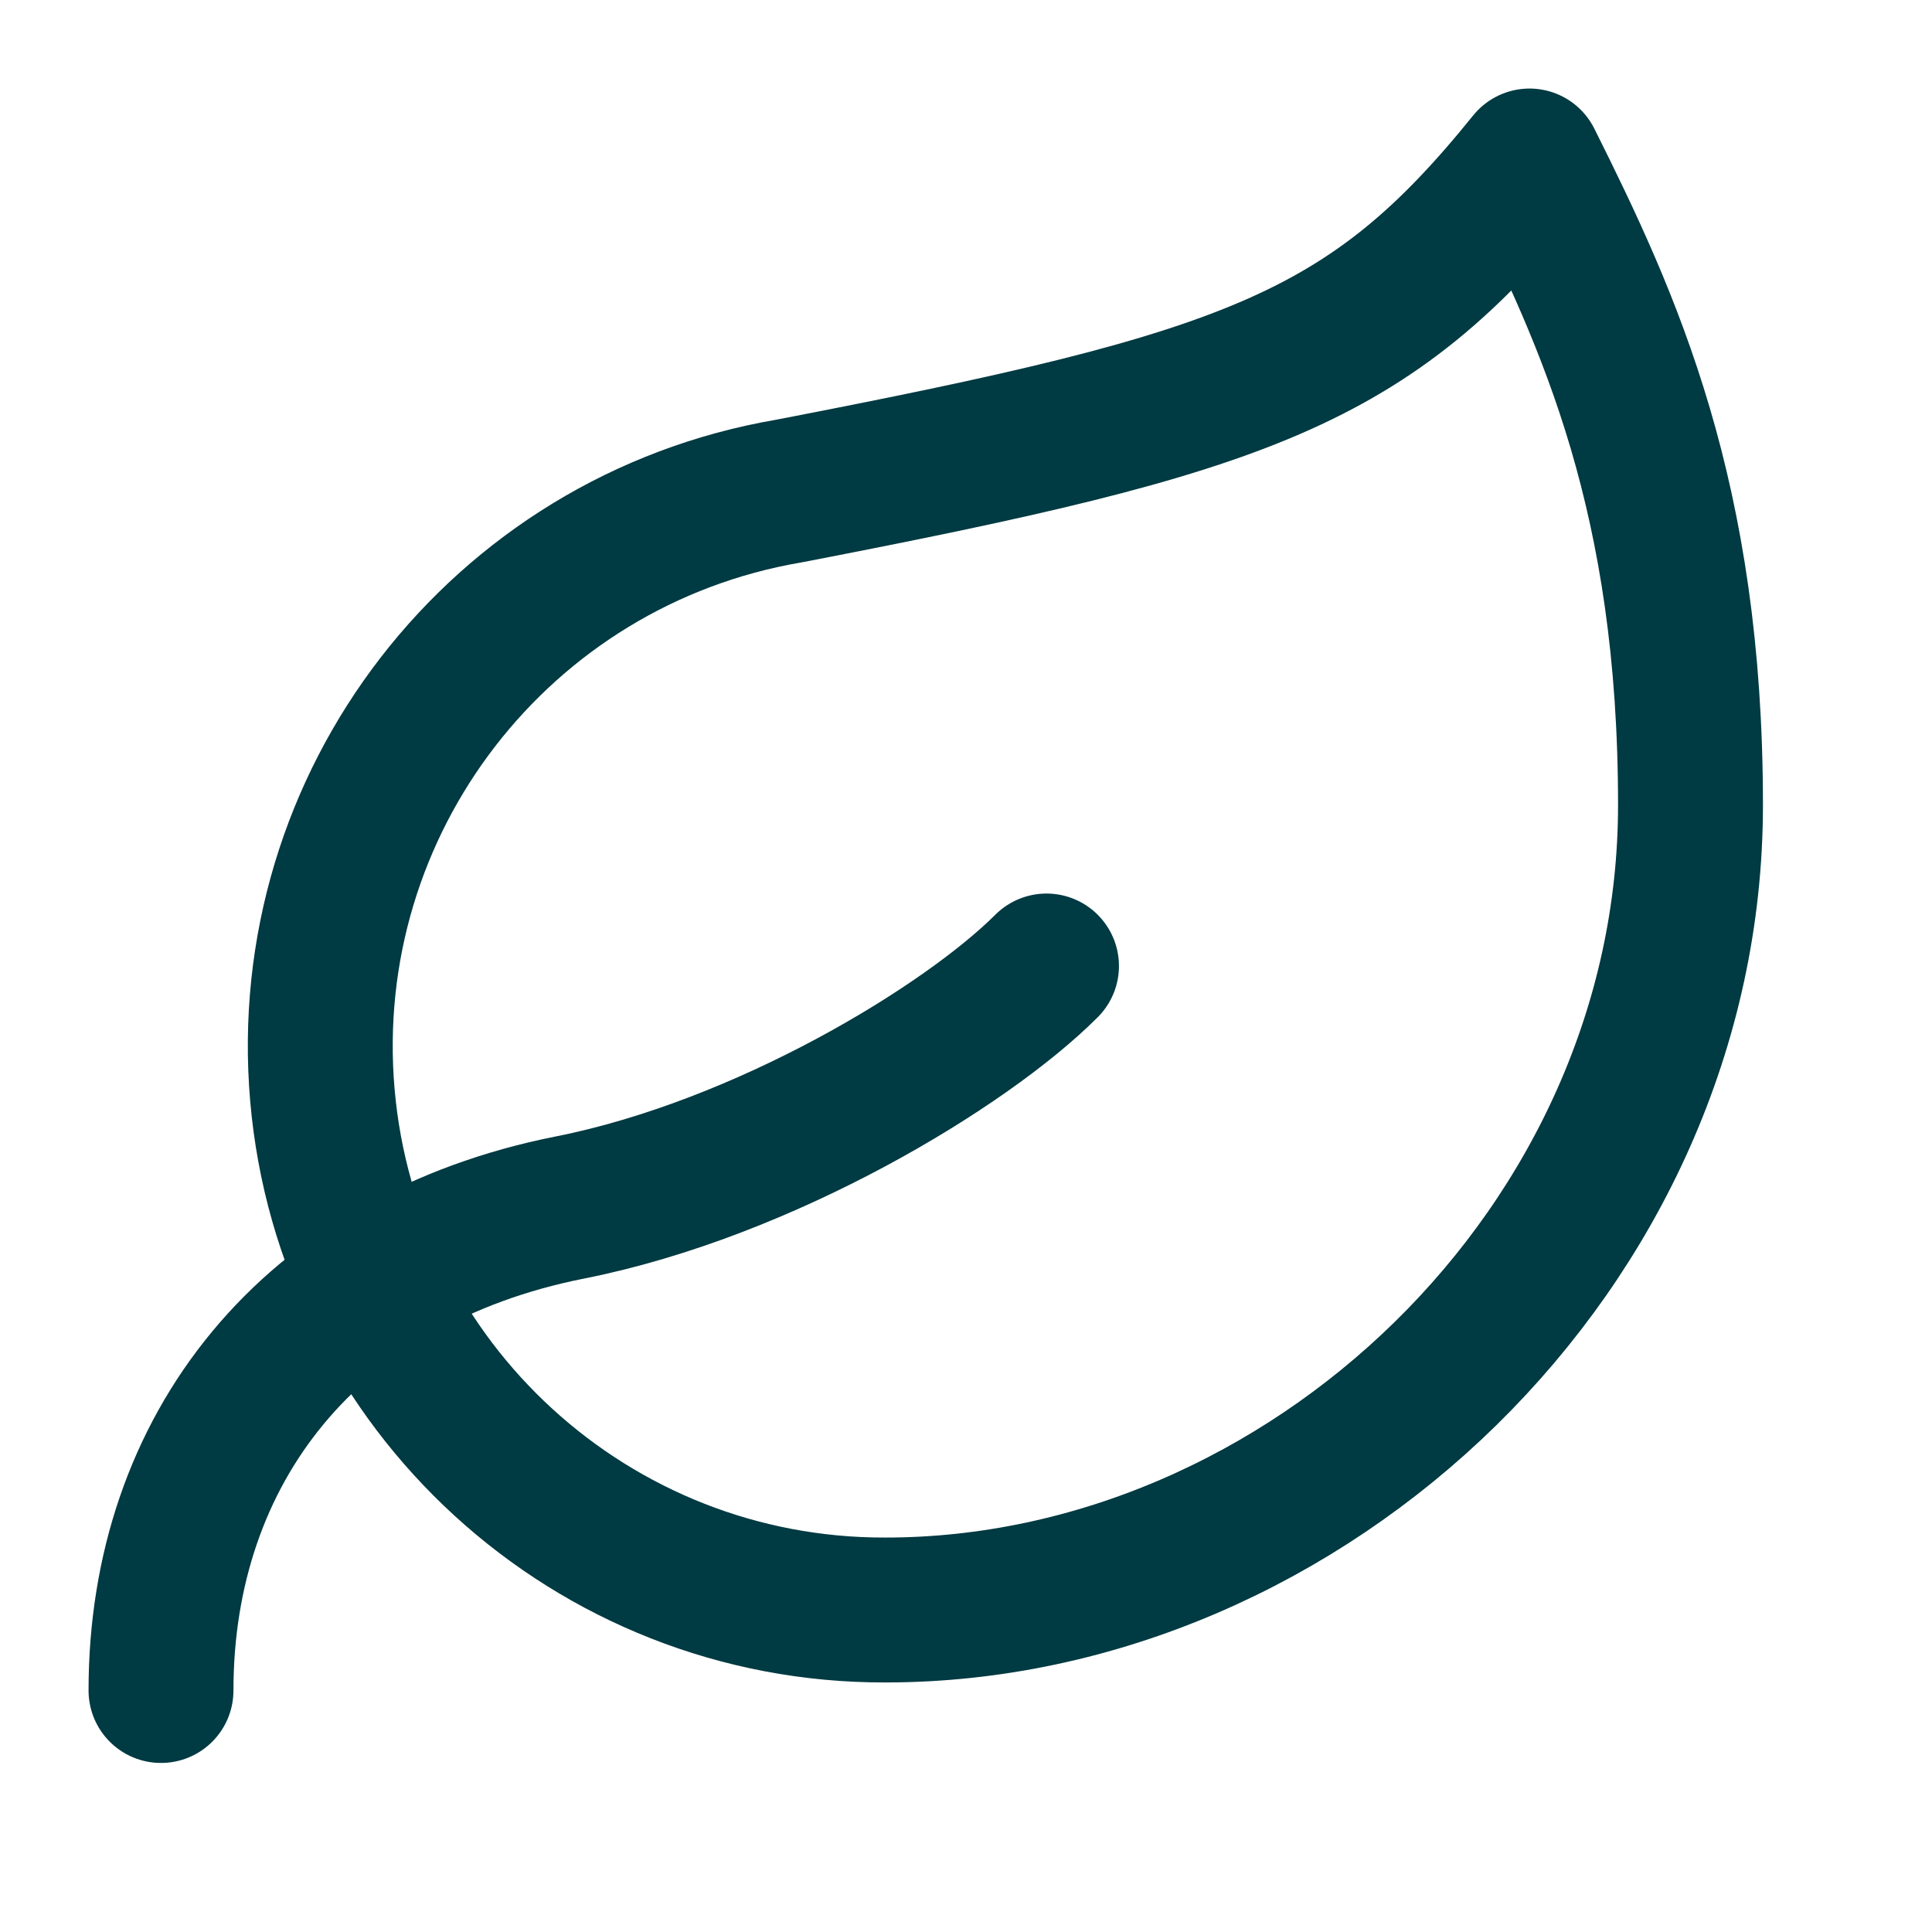
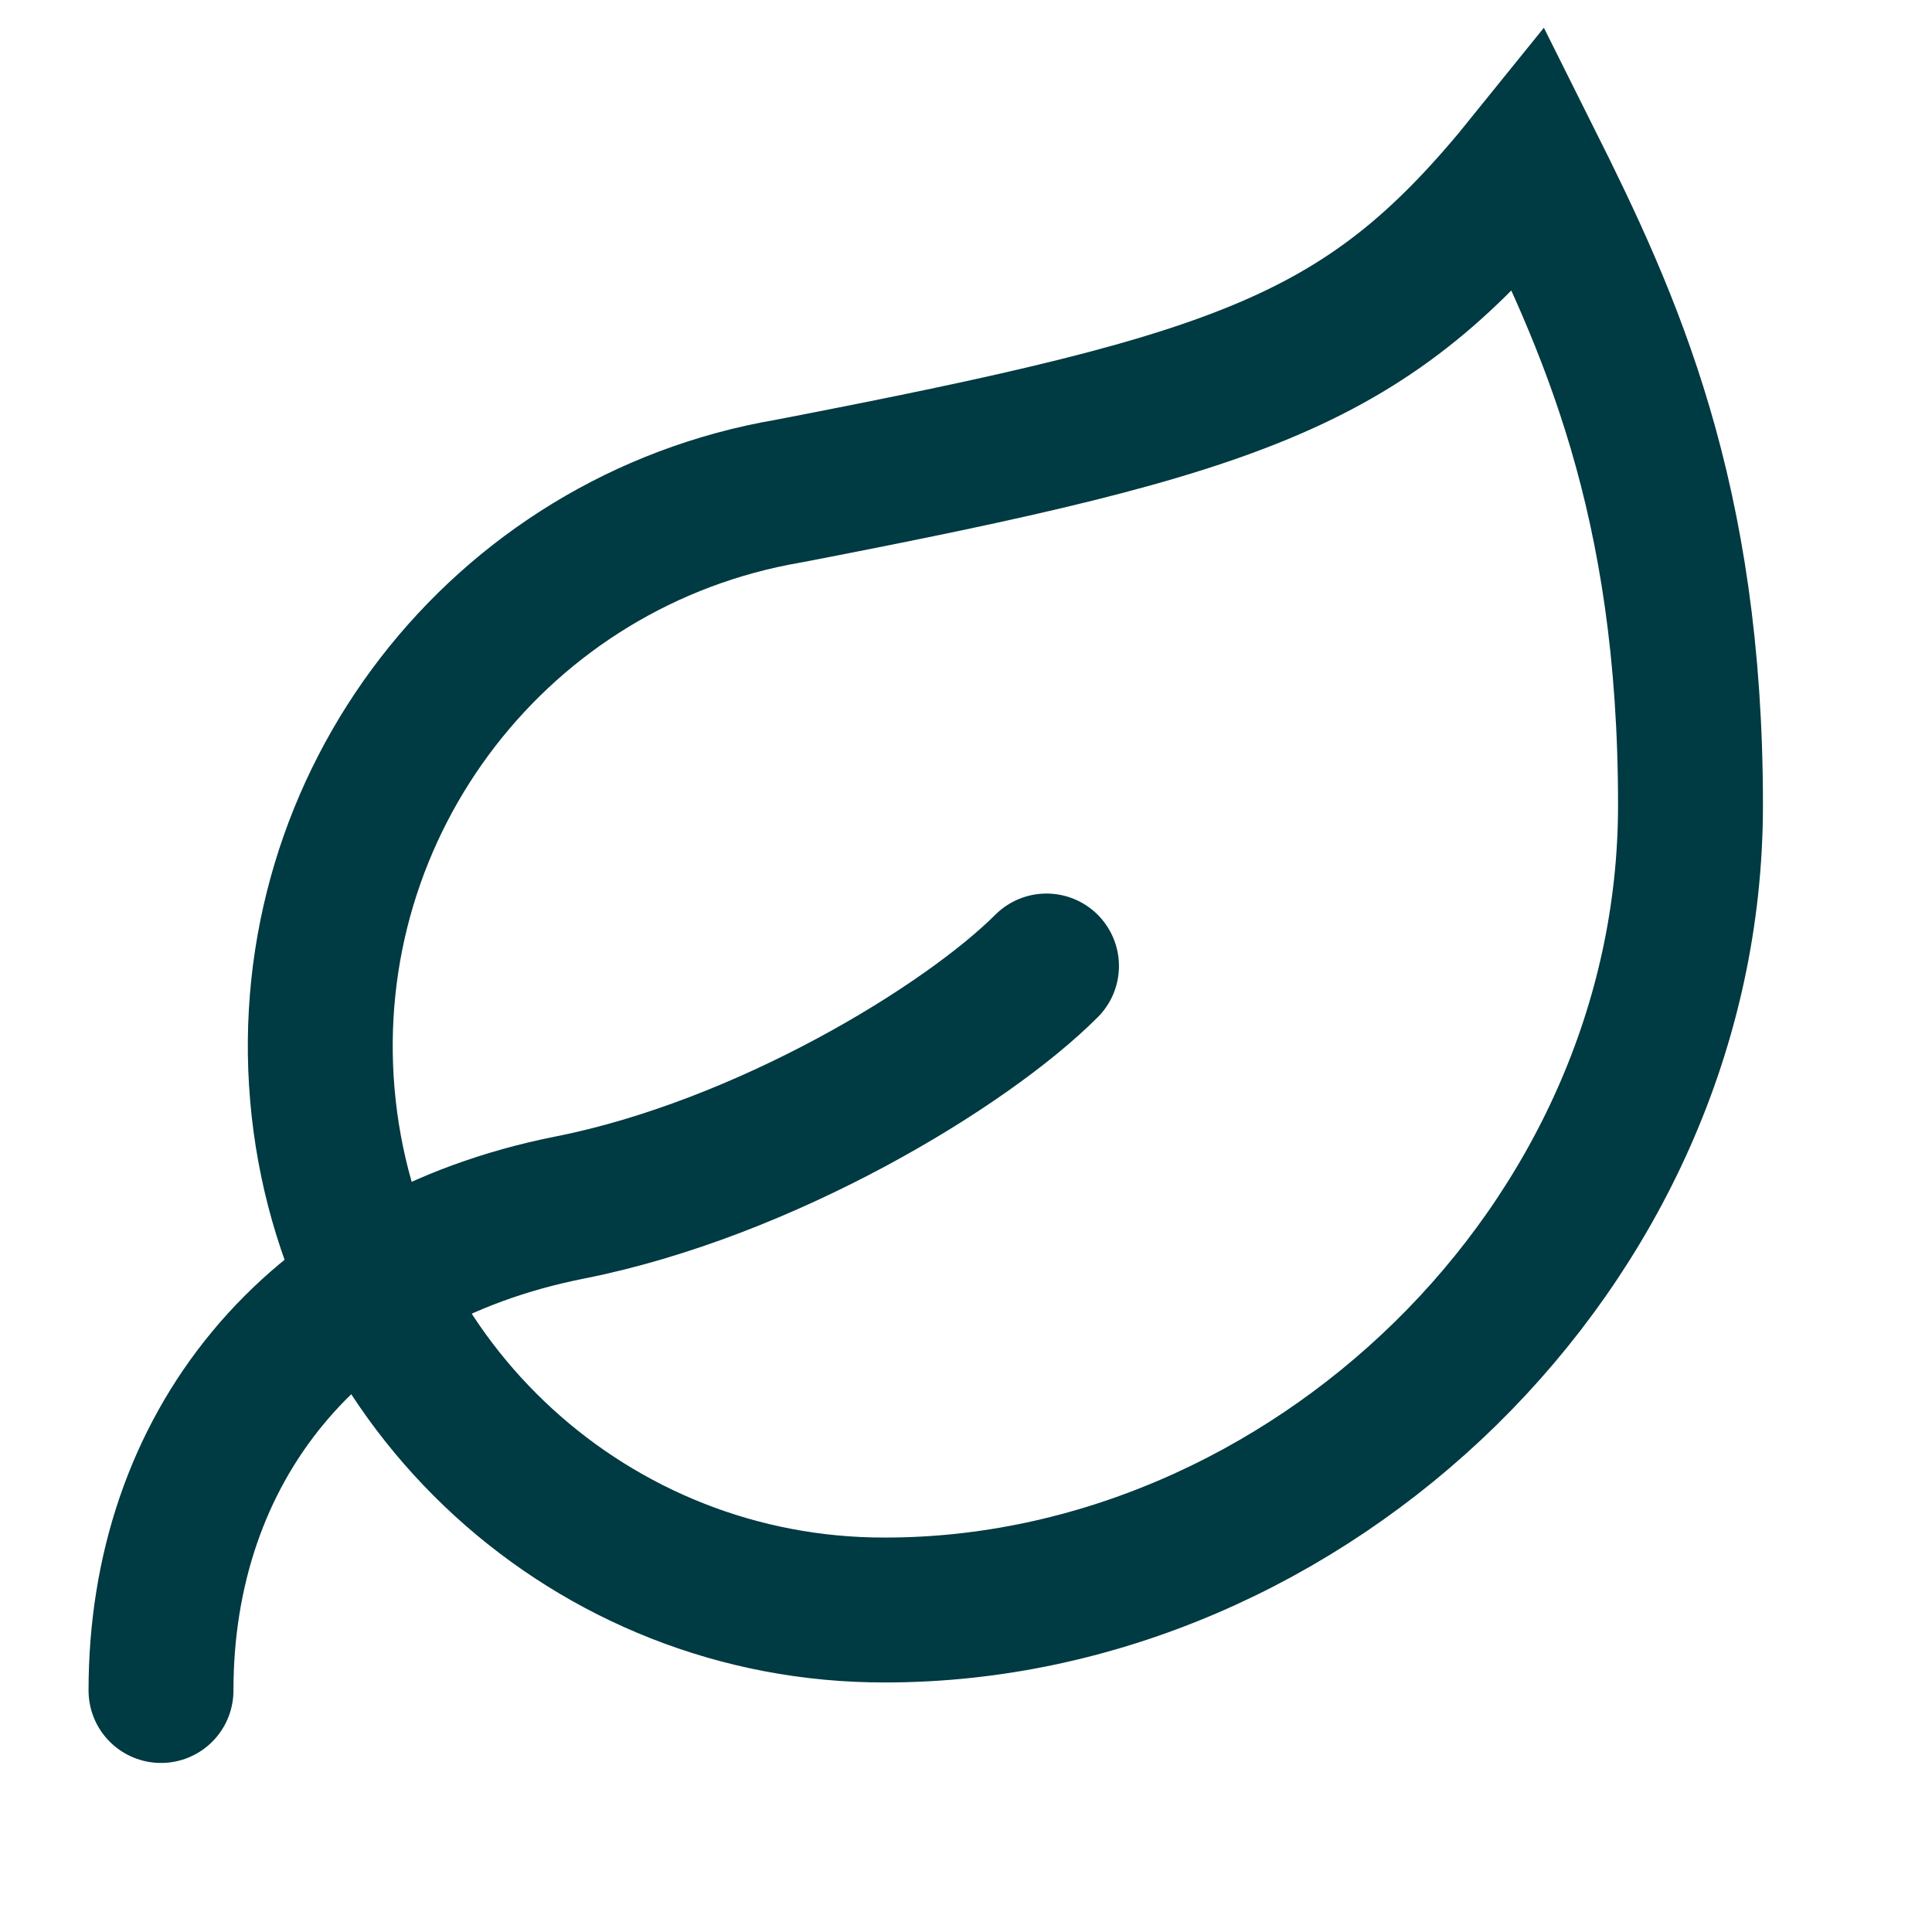
<svg xmlns="http://www.w3.org/2000/svg" width="24" height="24" fill="none" viewBox="0 0 24 24">
-   <g stroke="#003A42" stroke-linecap="round" stroke-linejoin="round" stroke-width="1.8">
+   <g stroke="#003A42" stroke-linecap="round" strokeLinejoin="round" stroke-width="1.8">
    <path d="M11 20A7 7 0 0 1 9.8 6.1C15.5 5 17 4.48 19 2c1 2 2 4.18 2 8 0 5.5-4.78 10-10 10" />
    <path d="M2 21c0-3 1.85-5.36 5.08-6C9.5 14.52 12 13 13 12" />
  </g>
</svg>
